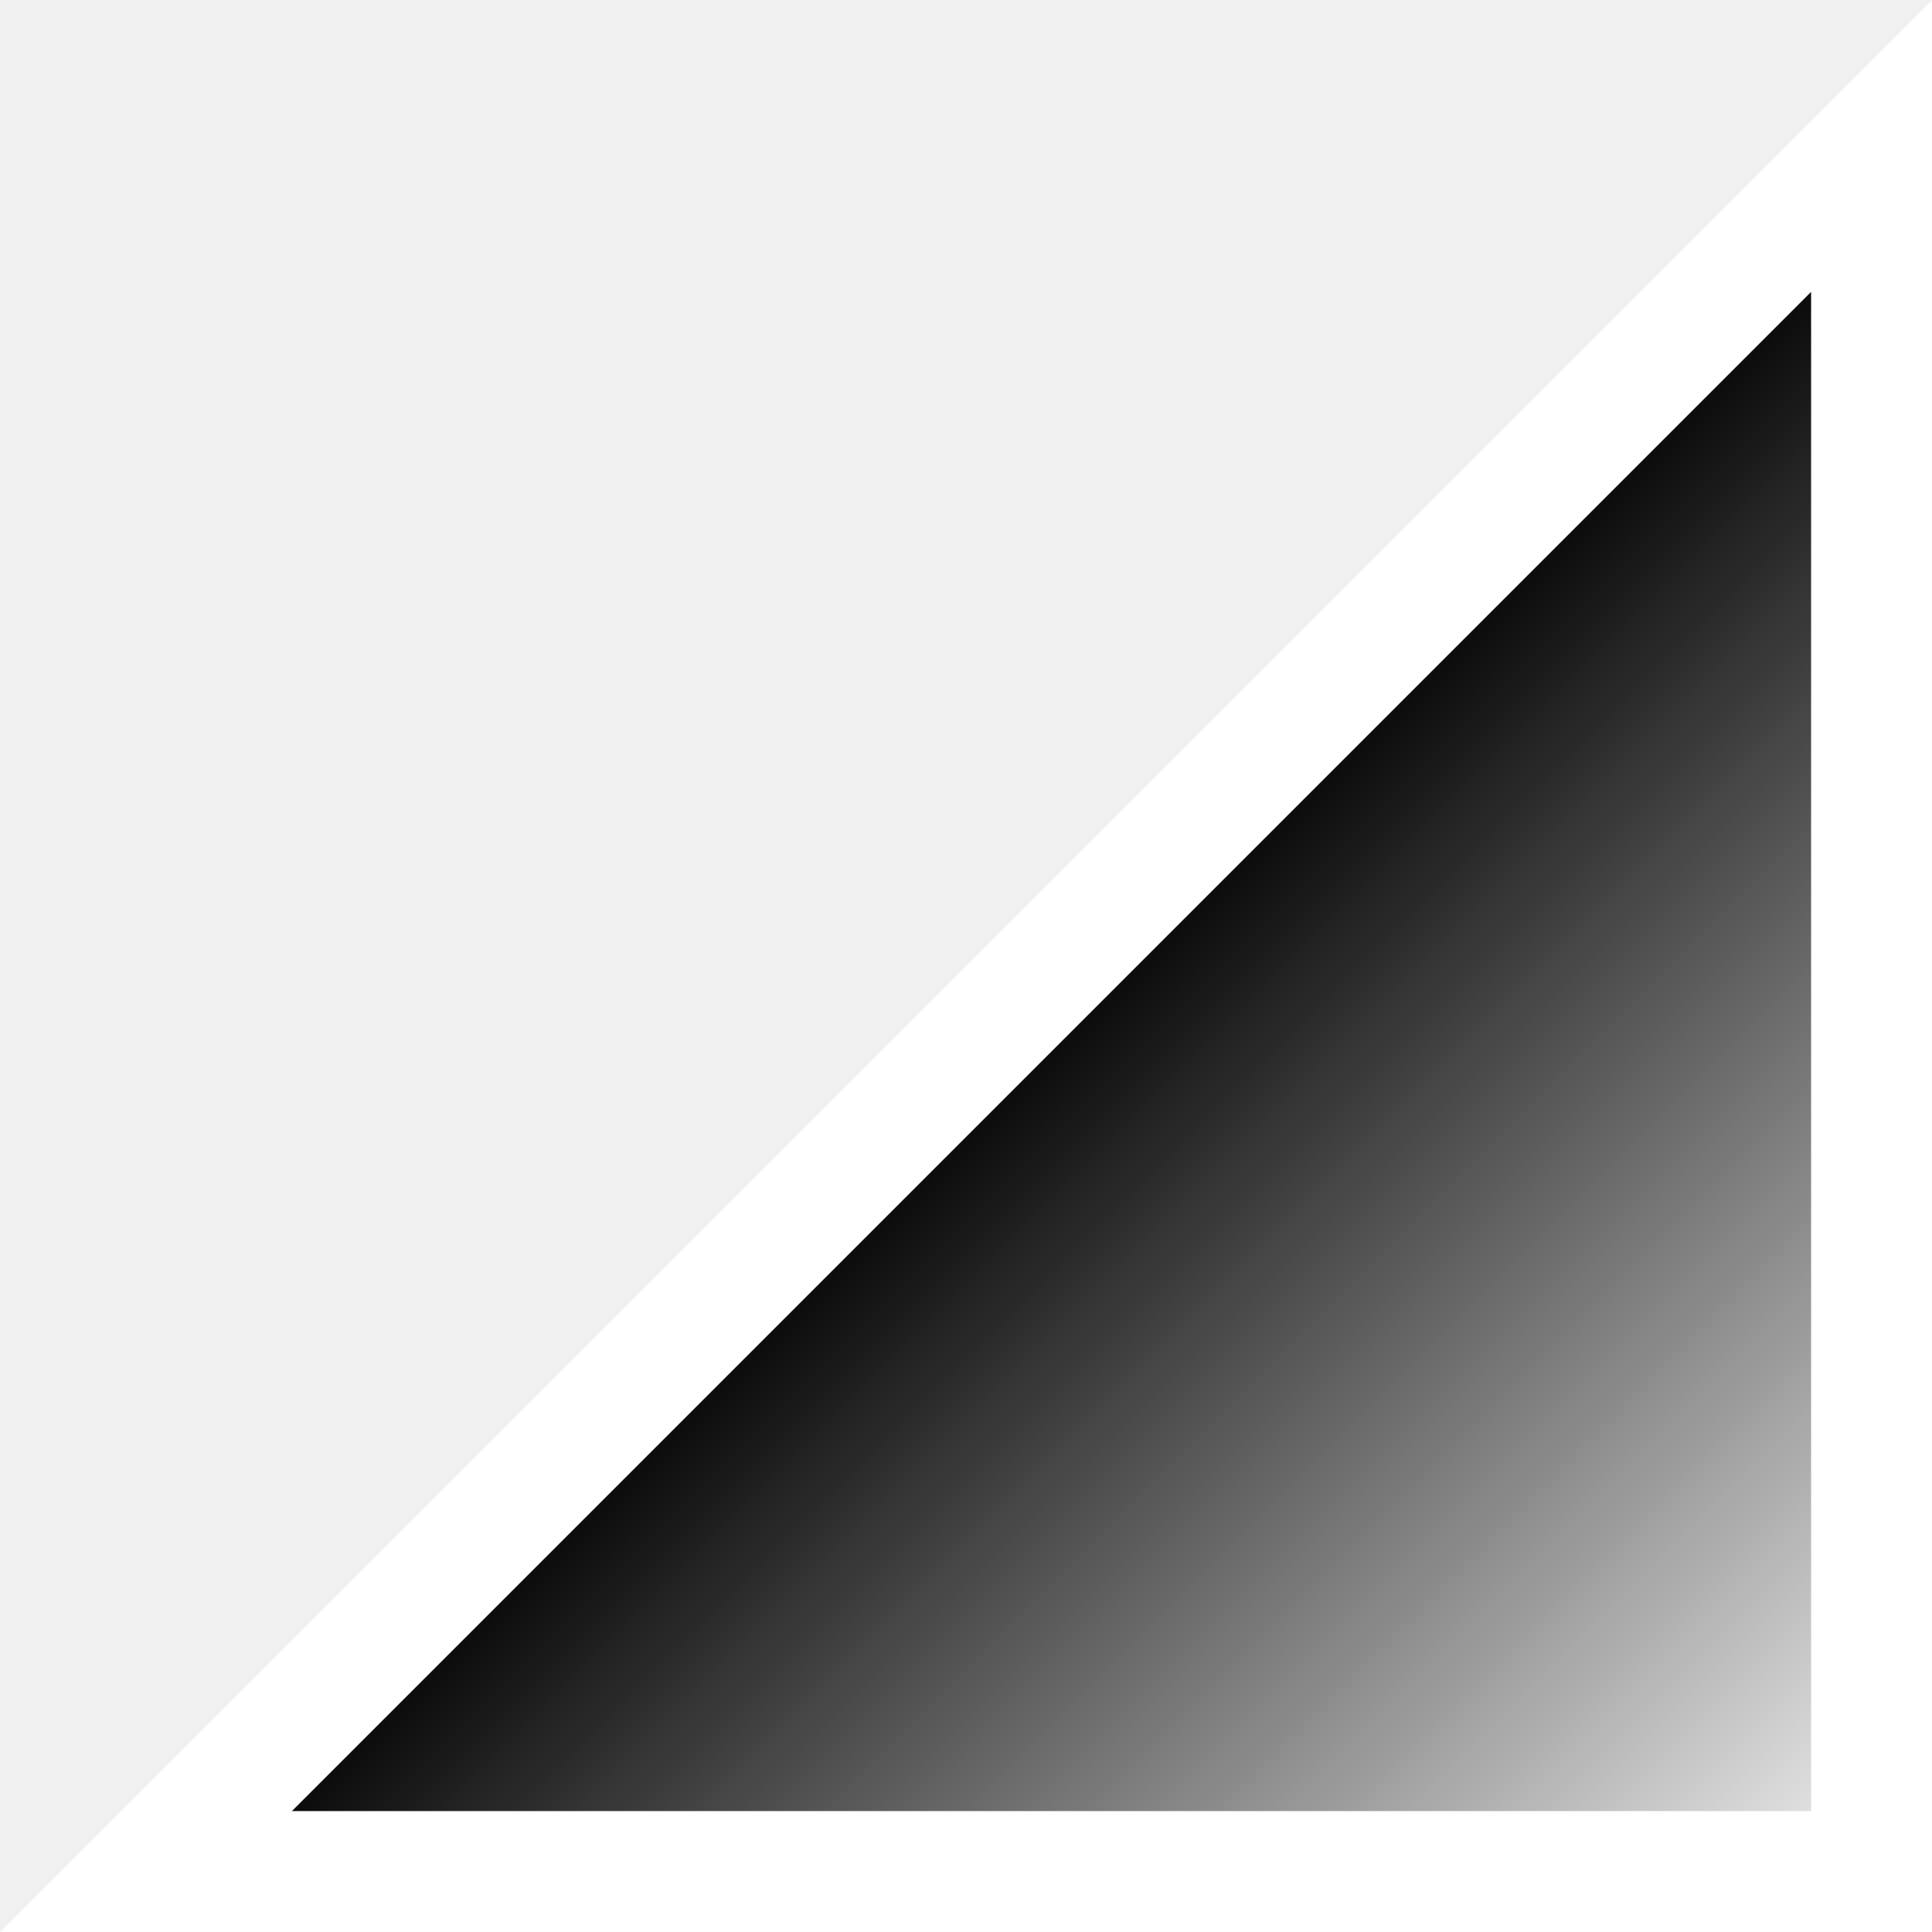
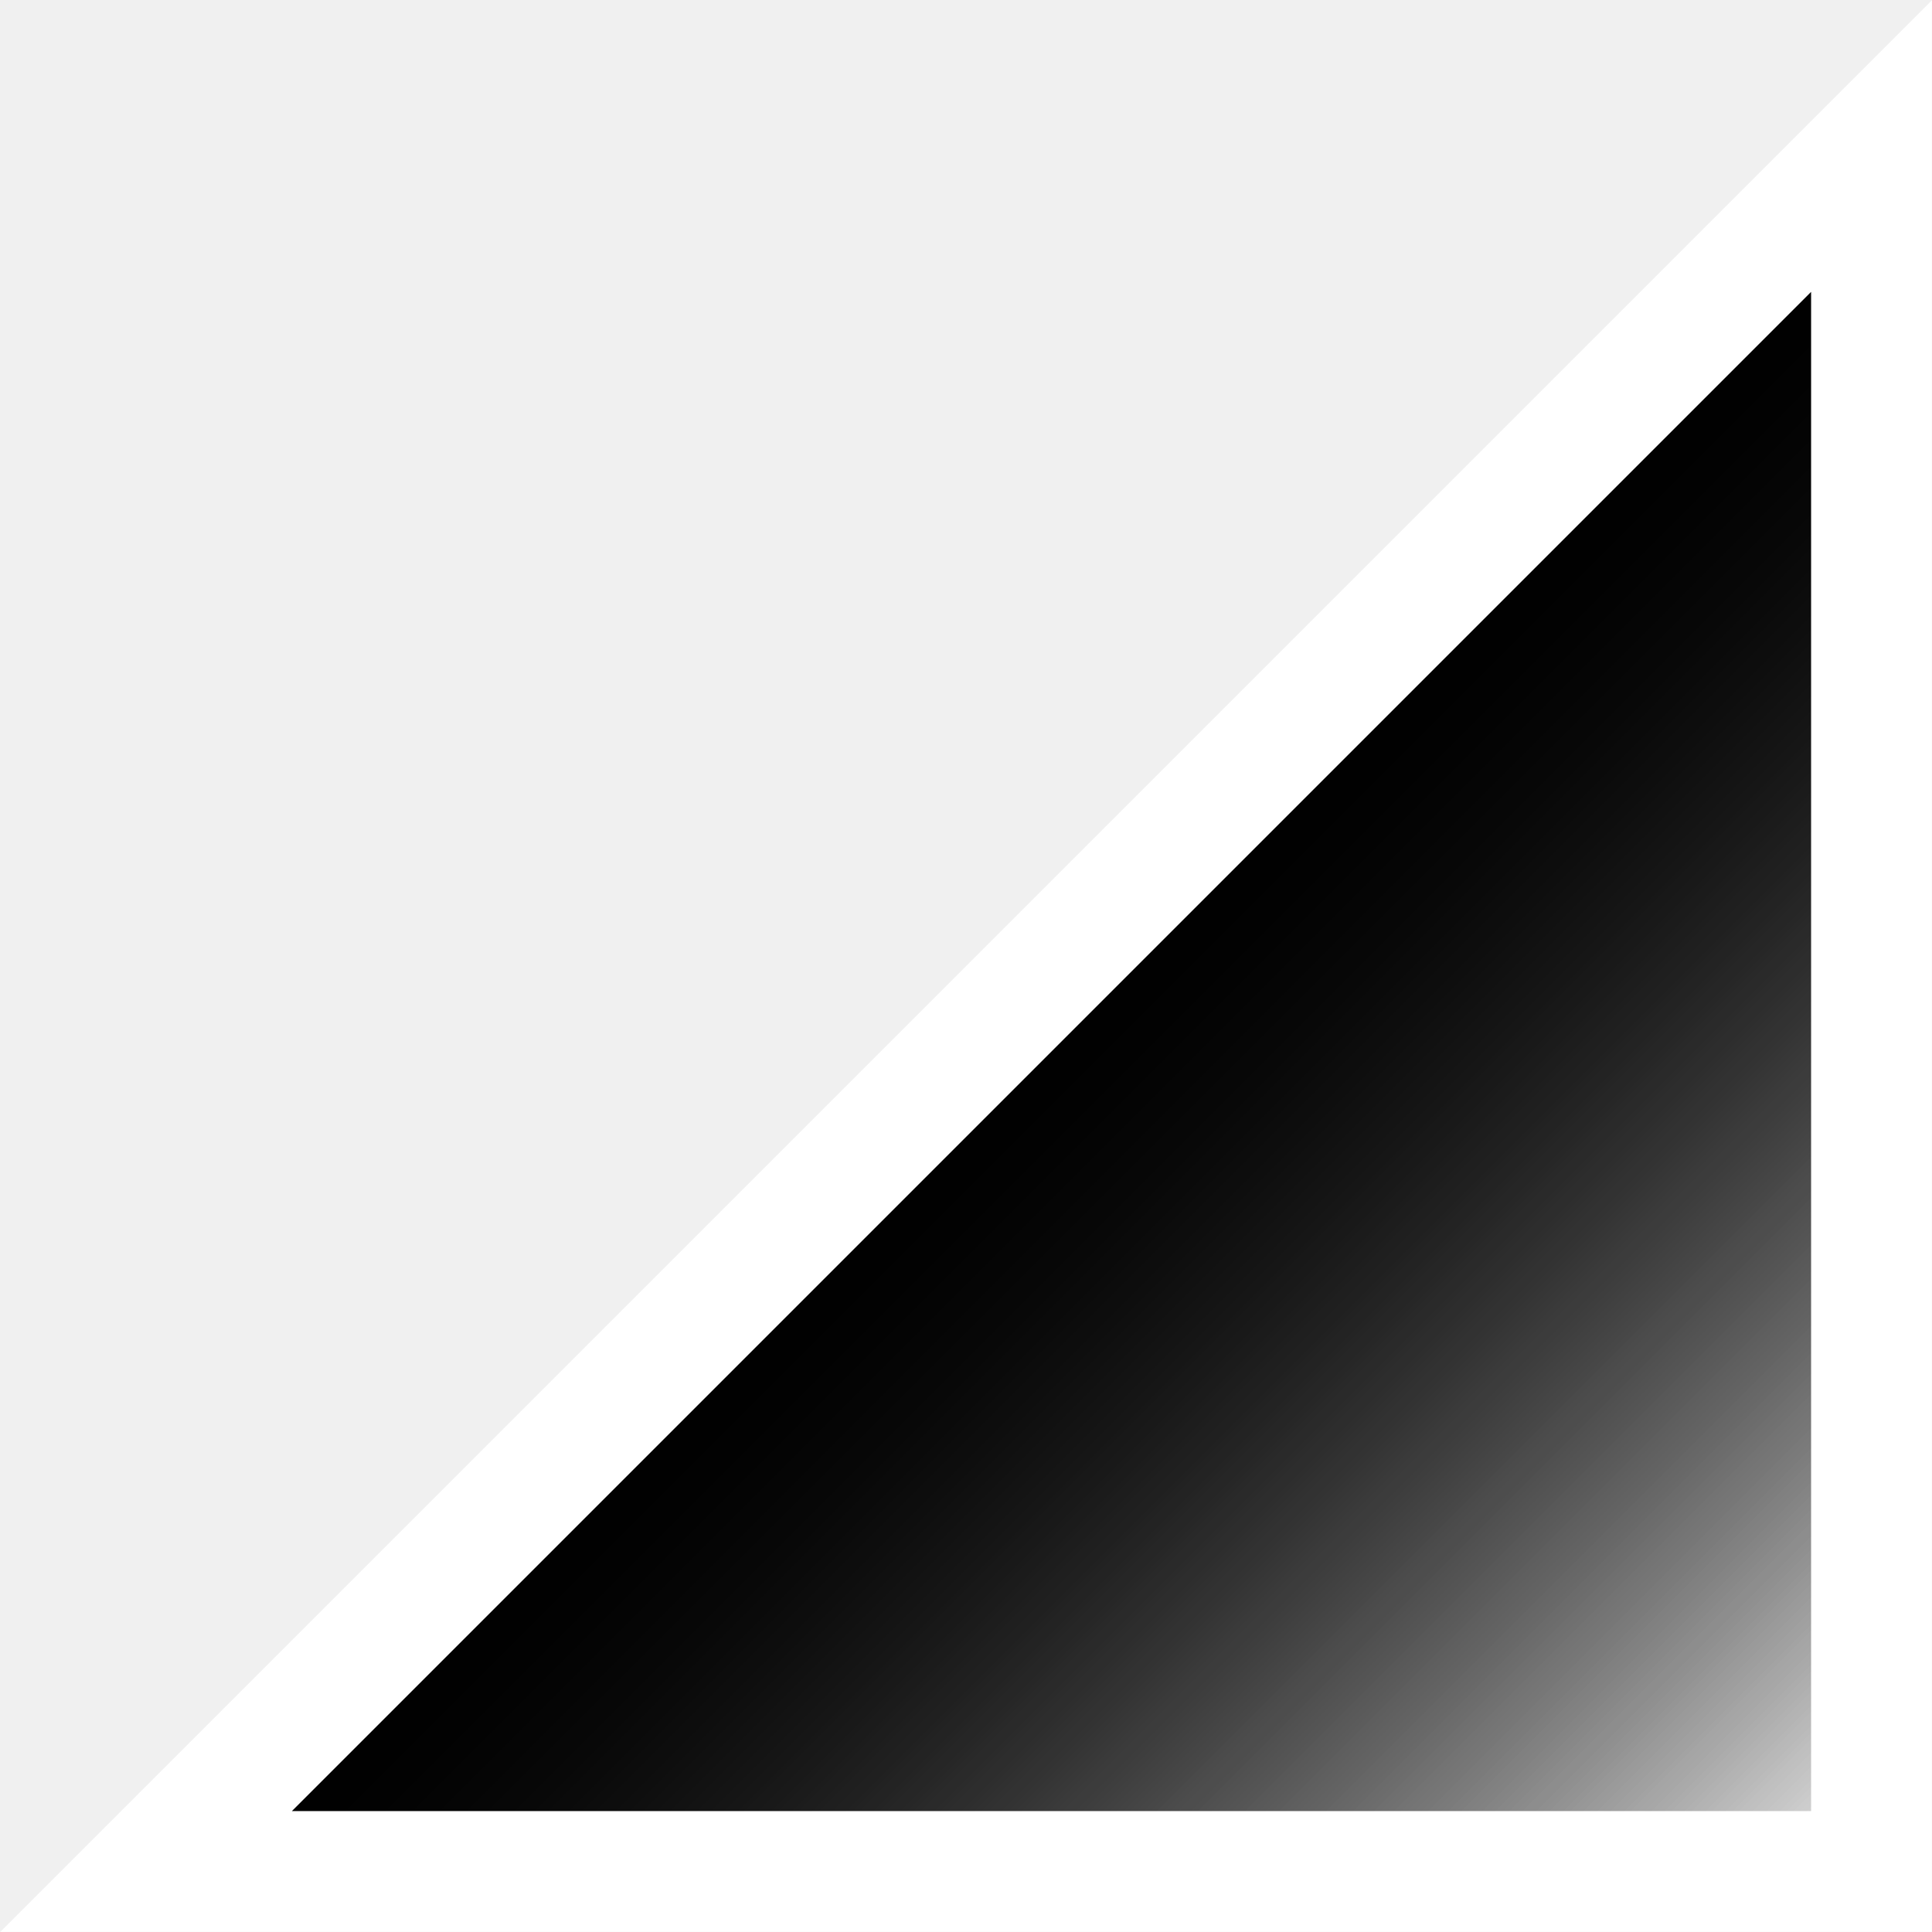
<svg xmlns="http://www.w3.org/2000/svg" xmlns:xlink="http://www.w3.org/1999/xlink" width="512" height="512" viewBox="0 0 135.467 135.467" version="1.1" id="svg135" xml:space="preserve">
  <defs id="defs132">
    <linearGradient id="linearGradient5">
      <stop style="stop-color:#000000;stop-opacity:1;" offset="0" id="stop5" />
      <stop style="stop-color:#000000;stop-opacity:0;" offset="1" id="stop6" />
    </linearGradient>
    <linearGradient xlink:href="#linearGradient5" id="linearGradient9" x1="70.734" y1="70.734" x2="131.223" y2="131.223" gradientUnits="userSpaceOnUse" />
  </defs>
  <g id="layer1">
+     <path style="fill:url(#linearGradient9);stroke:none;stroke-width:8.467;stroke-linecap:square;stroke-linejoin:miter;stroke-dasharray:none;stroke-opacity:1;paint-order:fill markers stroke" d="M 131.223,10.244 10.244,131.223 H 131.223 Z" id="path2" />
    <path style="fill:url(#linearGradient9);stroke:#ffffff;stroke-width:8.467;stroke-linecap:square;stroke-linejoin:miter;stroke-dasharray:none;stroke-opacity:1;paint-order:fill markers stroke" d="M 131.223,10.244 10.244,131.223 H 131.223 Z" id="path1" />
  </g>
</svg>
